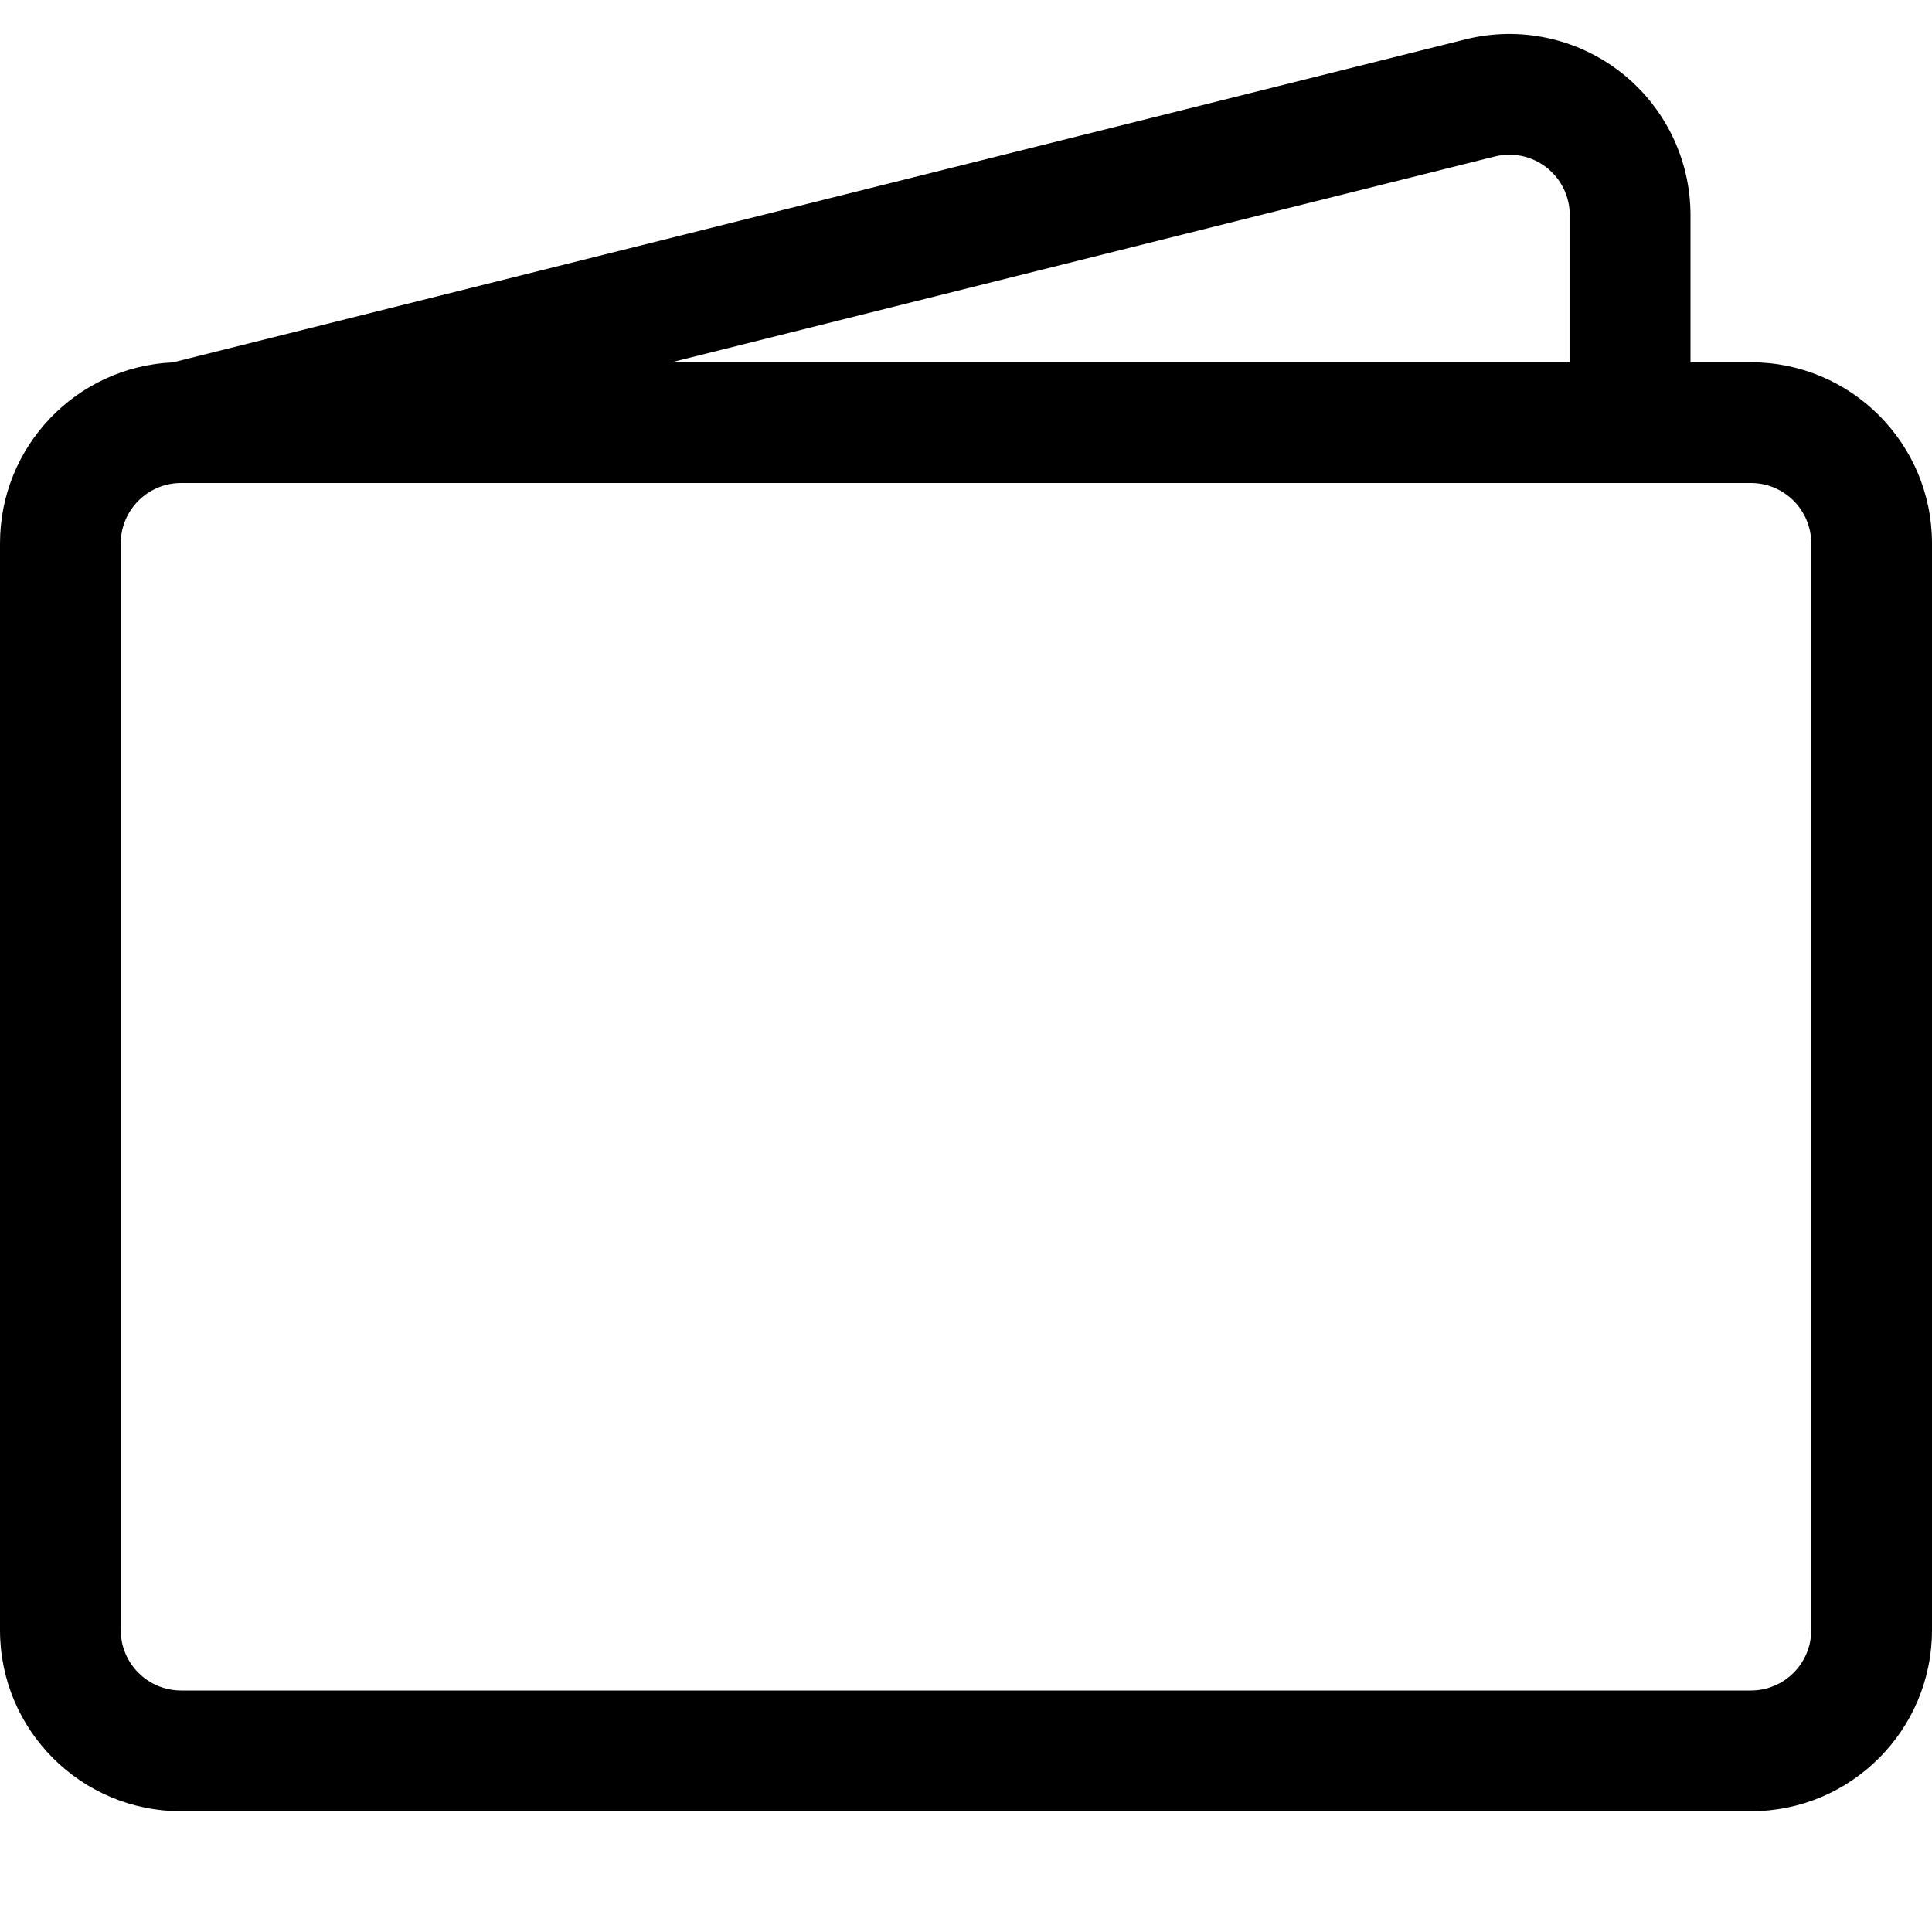
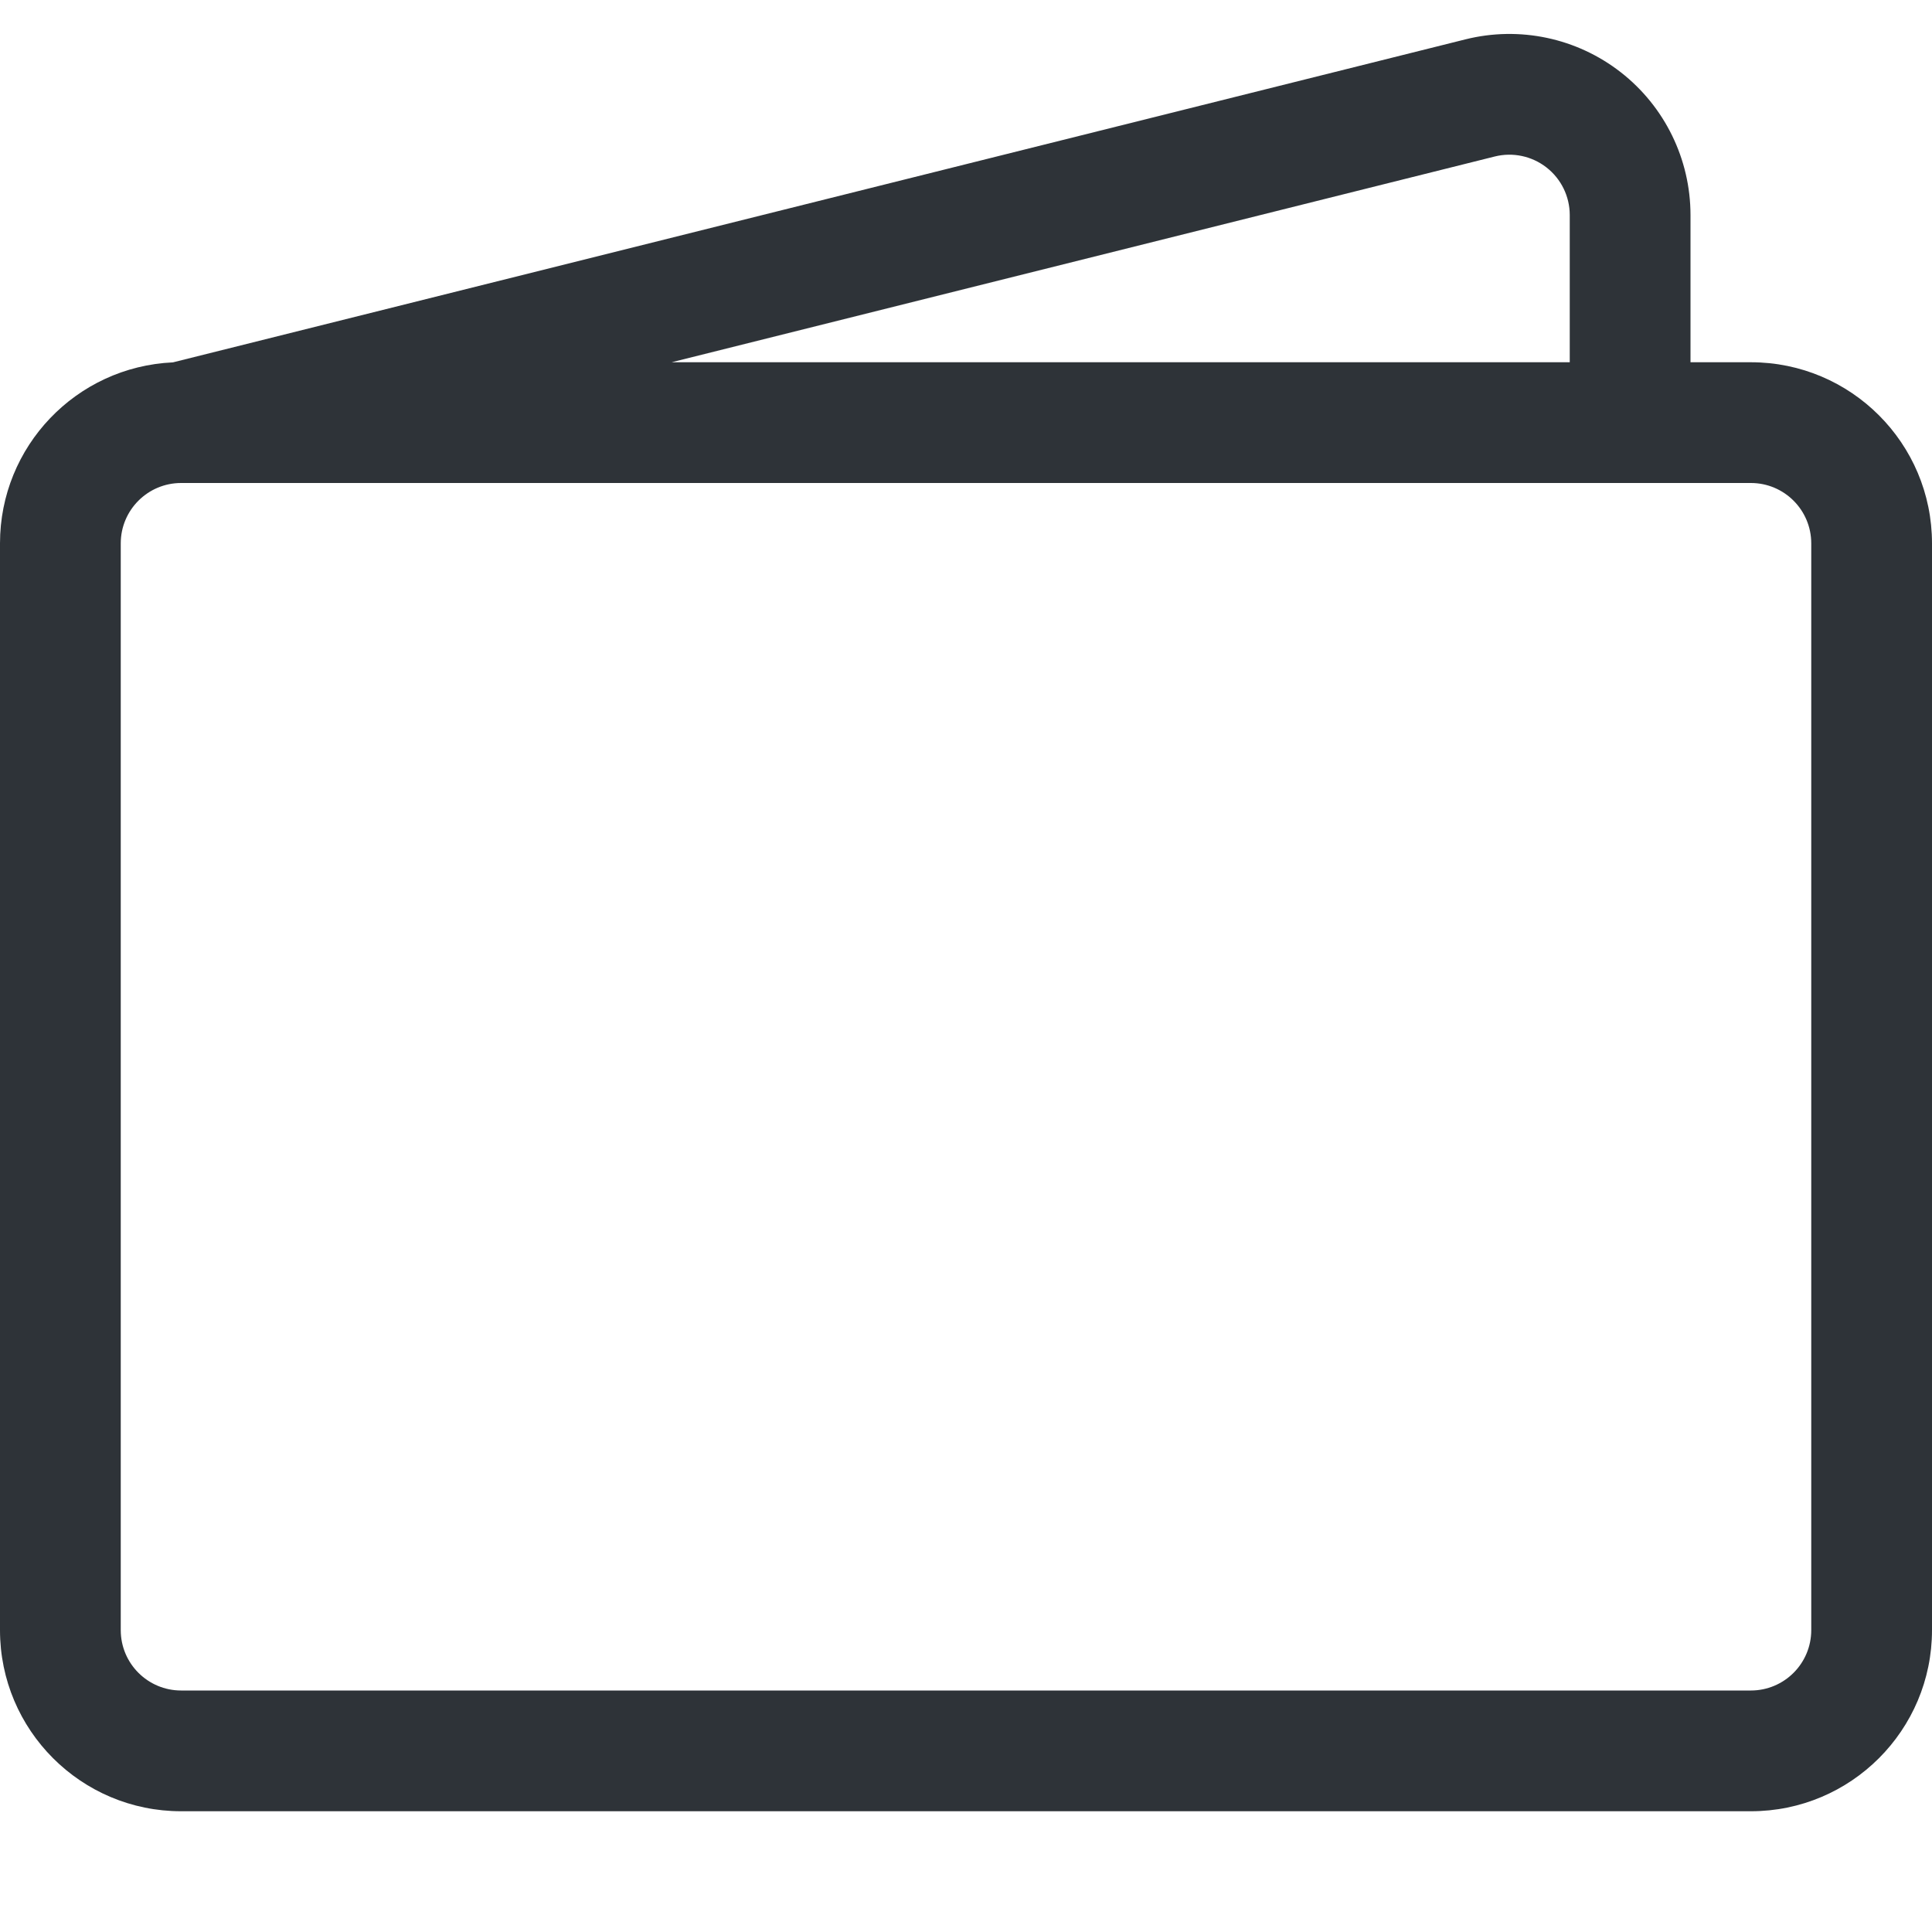
- <svg xmlns="http://www.w3.org/2000/svg" width="16" height="16" fill="currentColor" viewBox="0 0 16 16">
+ <svg xmlns="http://www.w3.org/2000/svg" width="16" height="16" fill="#2E3338" viewBox="0 0 16 16">
  <path d="M12.136.326A1.5 1.5 0 0 1 14 1.78V3h.5A1.5 1.5 0 0 1 16 4.5v9a1.5 1.5 0 0 1-1.5 1.5h-13A1.5 1.5 0 0 1 0 13.5v-9a1.5 1.5 0 0 1 1.432-1.499L12.136.326zM5.562 3H13V1.78a.5.5 0 0 0-.621-.484L5.562 3zM1.5 4a.5.5 0 0 0-.5.5v9a.5.5 0 0 0 .5.5h13a.5.5 0 0 0 .5-.5v-9a.5.5 0 0 0-.5-.5h-13z" />
</svg>
